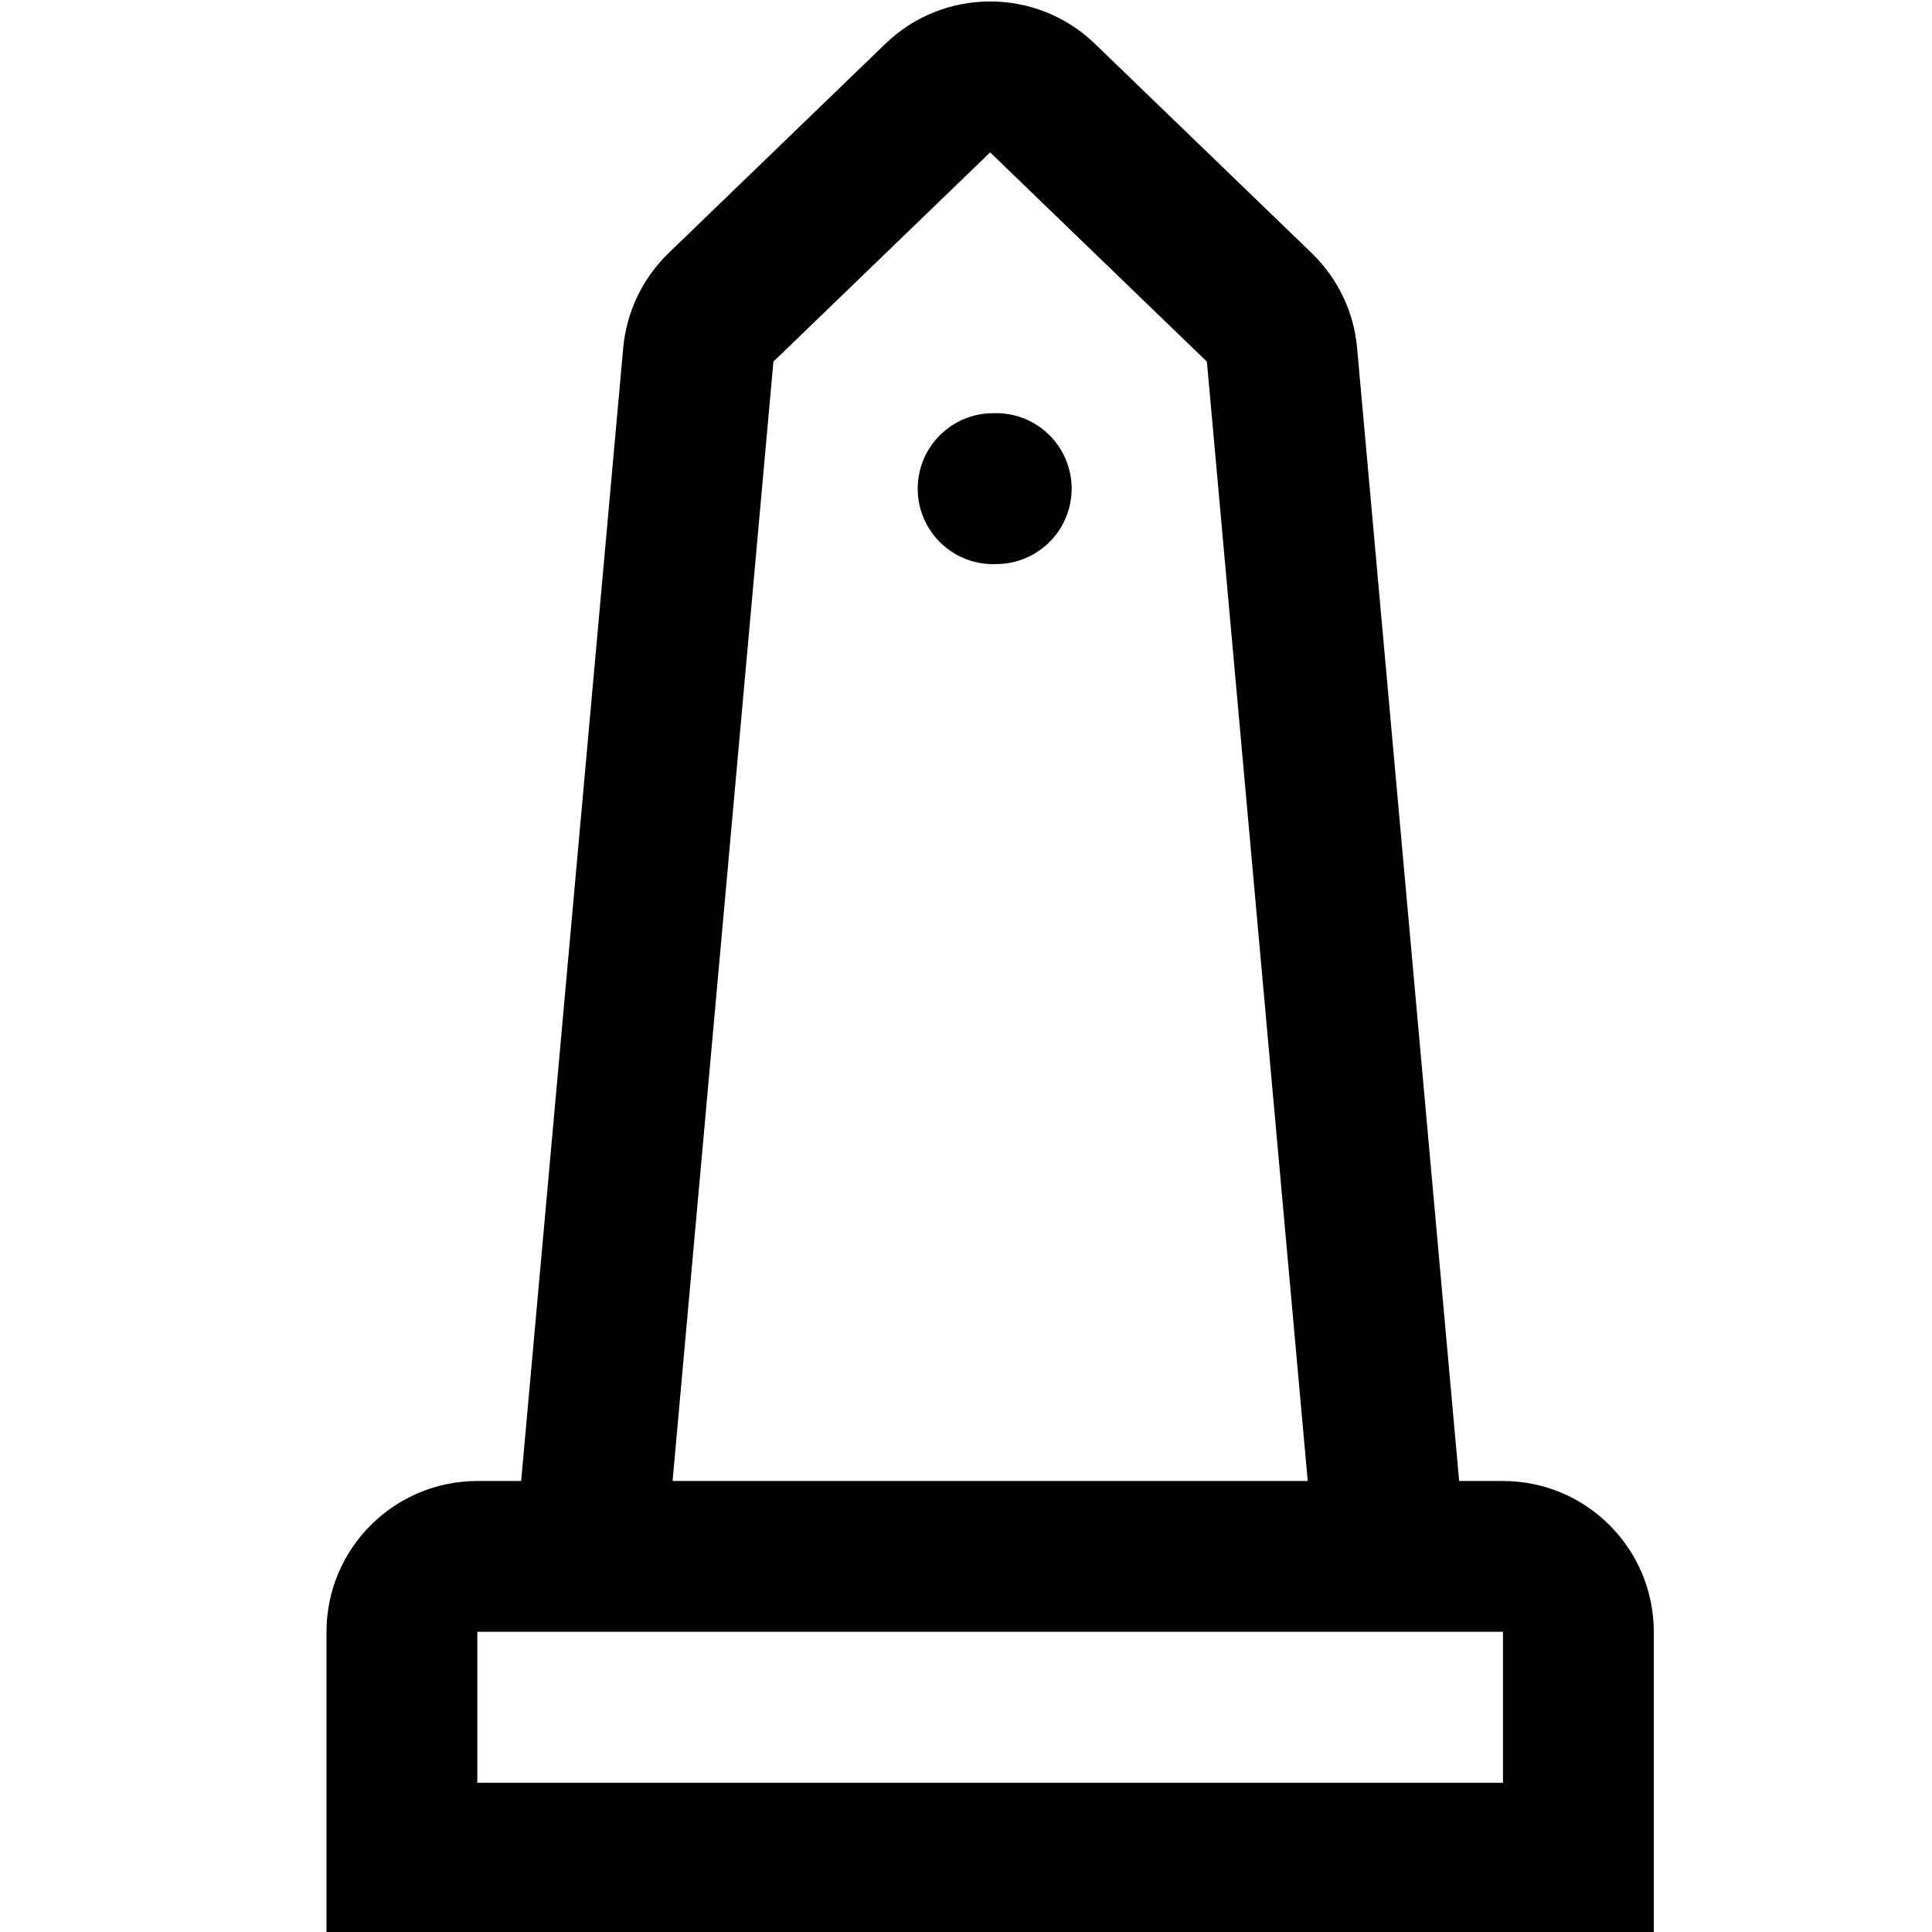
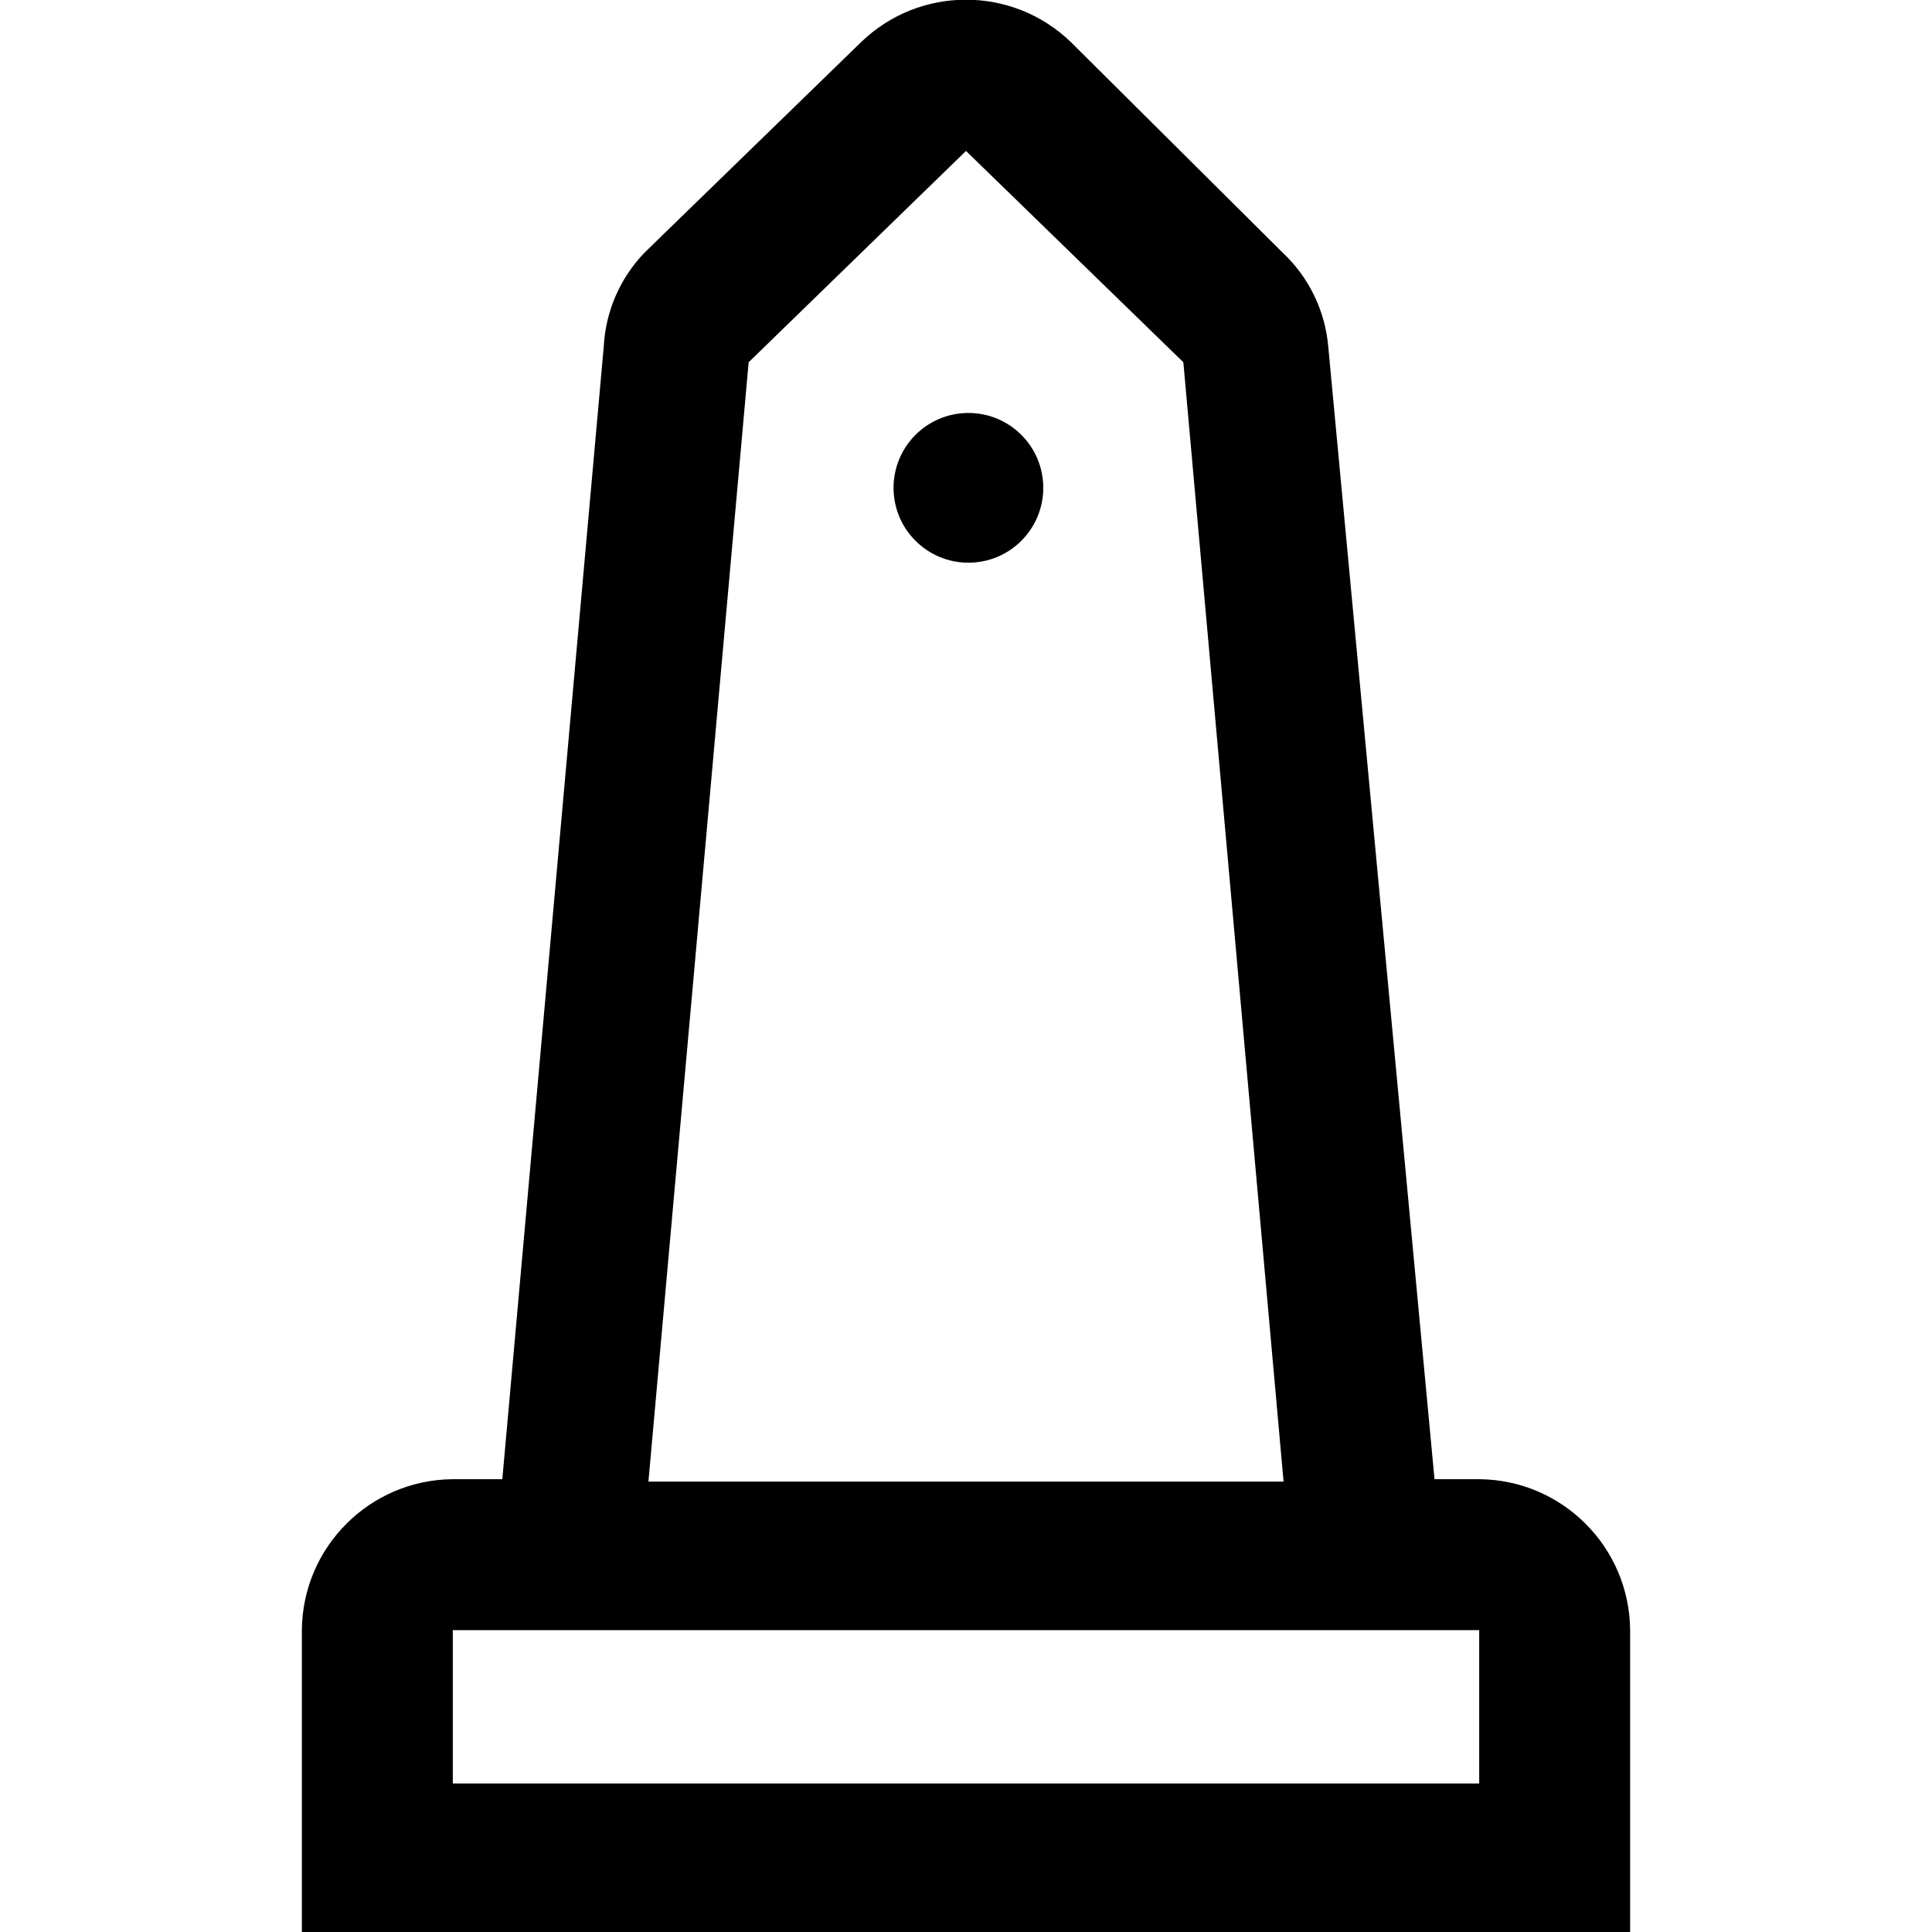
- <svg xmlns="http://www.w3.org/2000/svg" width="16" height="16" viewbox="0 0 16 16">
-   <path fill-rule="evenodd" d="M8.2 1.262L6.405 2.995l-.835 9.27h5.26l-.835-9.27L8.2 1.262l.868-.899 1.795 1.733c.216.209.35.488.376.787l.845 9.382h.363c.69 0 1.249.56 1.249 1.25v2.497H2.704v-2.498c0-.69.56-1.249 1.25-1.249h.362l.845-9.382a1.25 1.25 0 01.376-.787L7.332.363a1.249 1.249 0 011.736 0l-.868.899zm4.247 12.252H3.953v1.25h8.494v-1.25zM8.225 4.671a.625.625 0 100-1.249.625.625 0 000 1.25z" />
+ <svg xmlns="http://www.w3.org/2000/svg" width="16" height="16" viewBox="0 0 16 16">
+   <path d="M12.25 12.25h-.37L11 2.87a1.21 1.21 0 00-.38-.78L8.87.35a1.25 1.25 0 00-1.74 0L5.34 2.09a1.21 1.21 0 00-.34.78l-.84 9.38h-.41A1.26 1.26 0 002.5 13.5V16h11v-2.5a1.26 1.26 0 00-1.25-1.25zM6.2 3L8 1.25 9.8 3l.83 9.27H5.37zm6.05 11.77h-8.5V13.5h8.5z" />
+   <circle cx="8.02" cy="4.04" r=".62" />
</svg>
